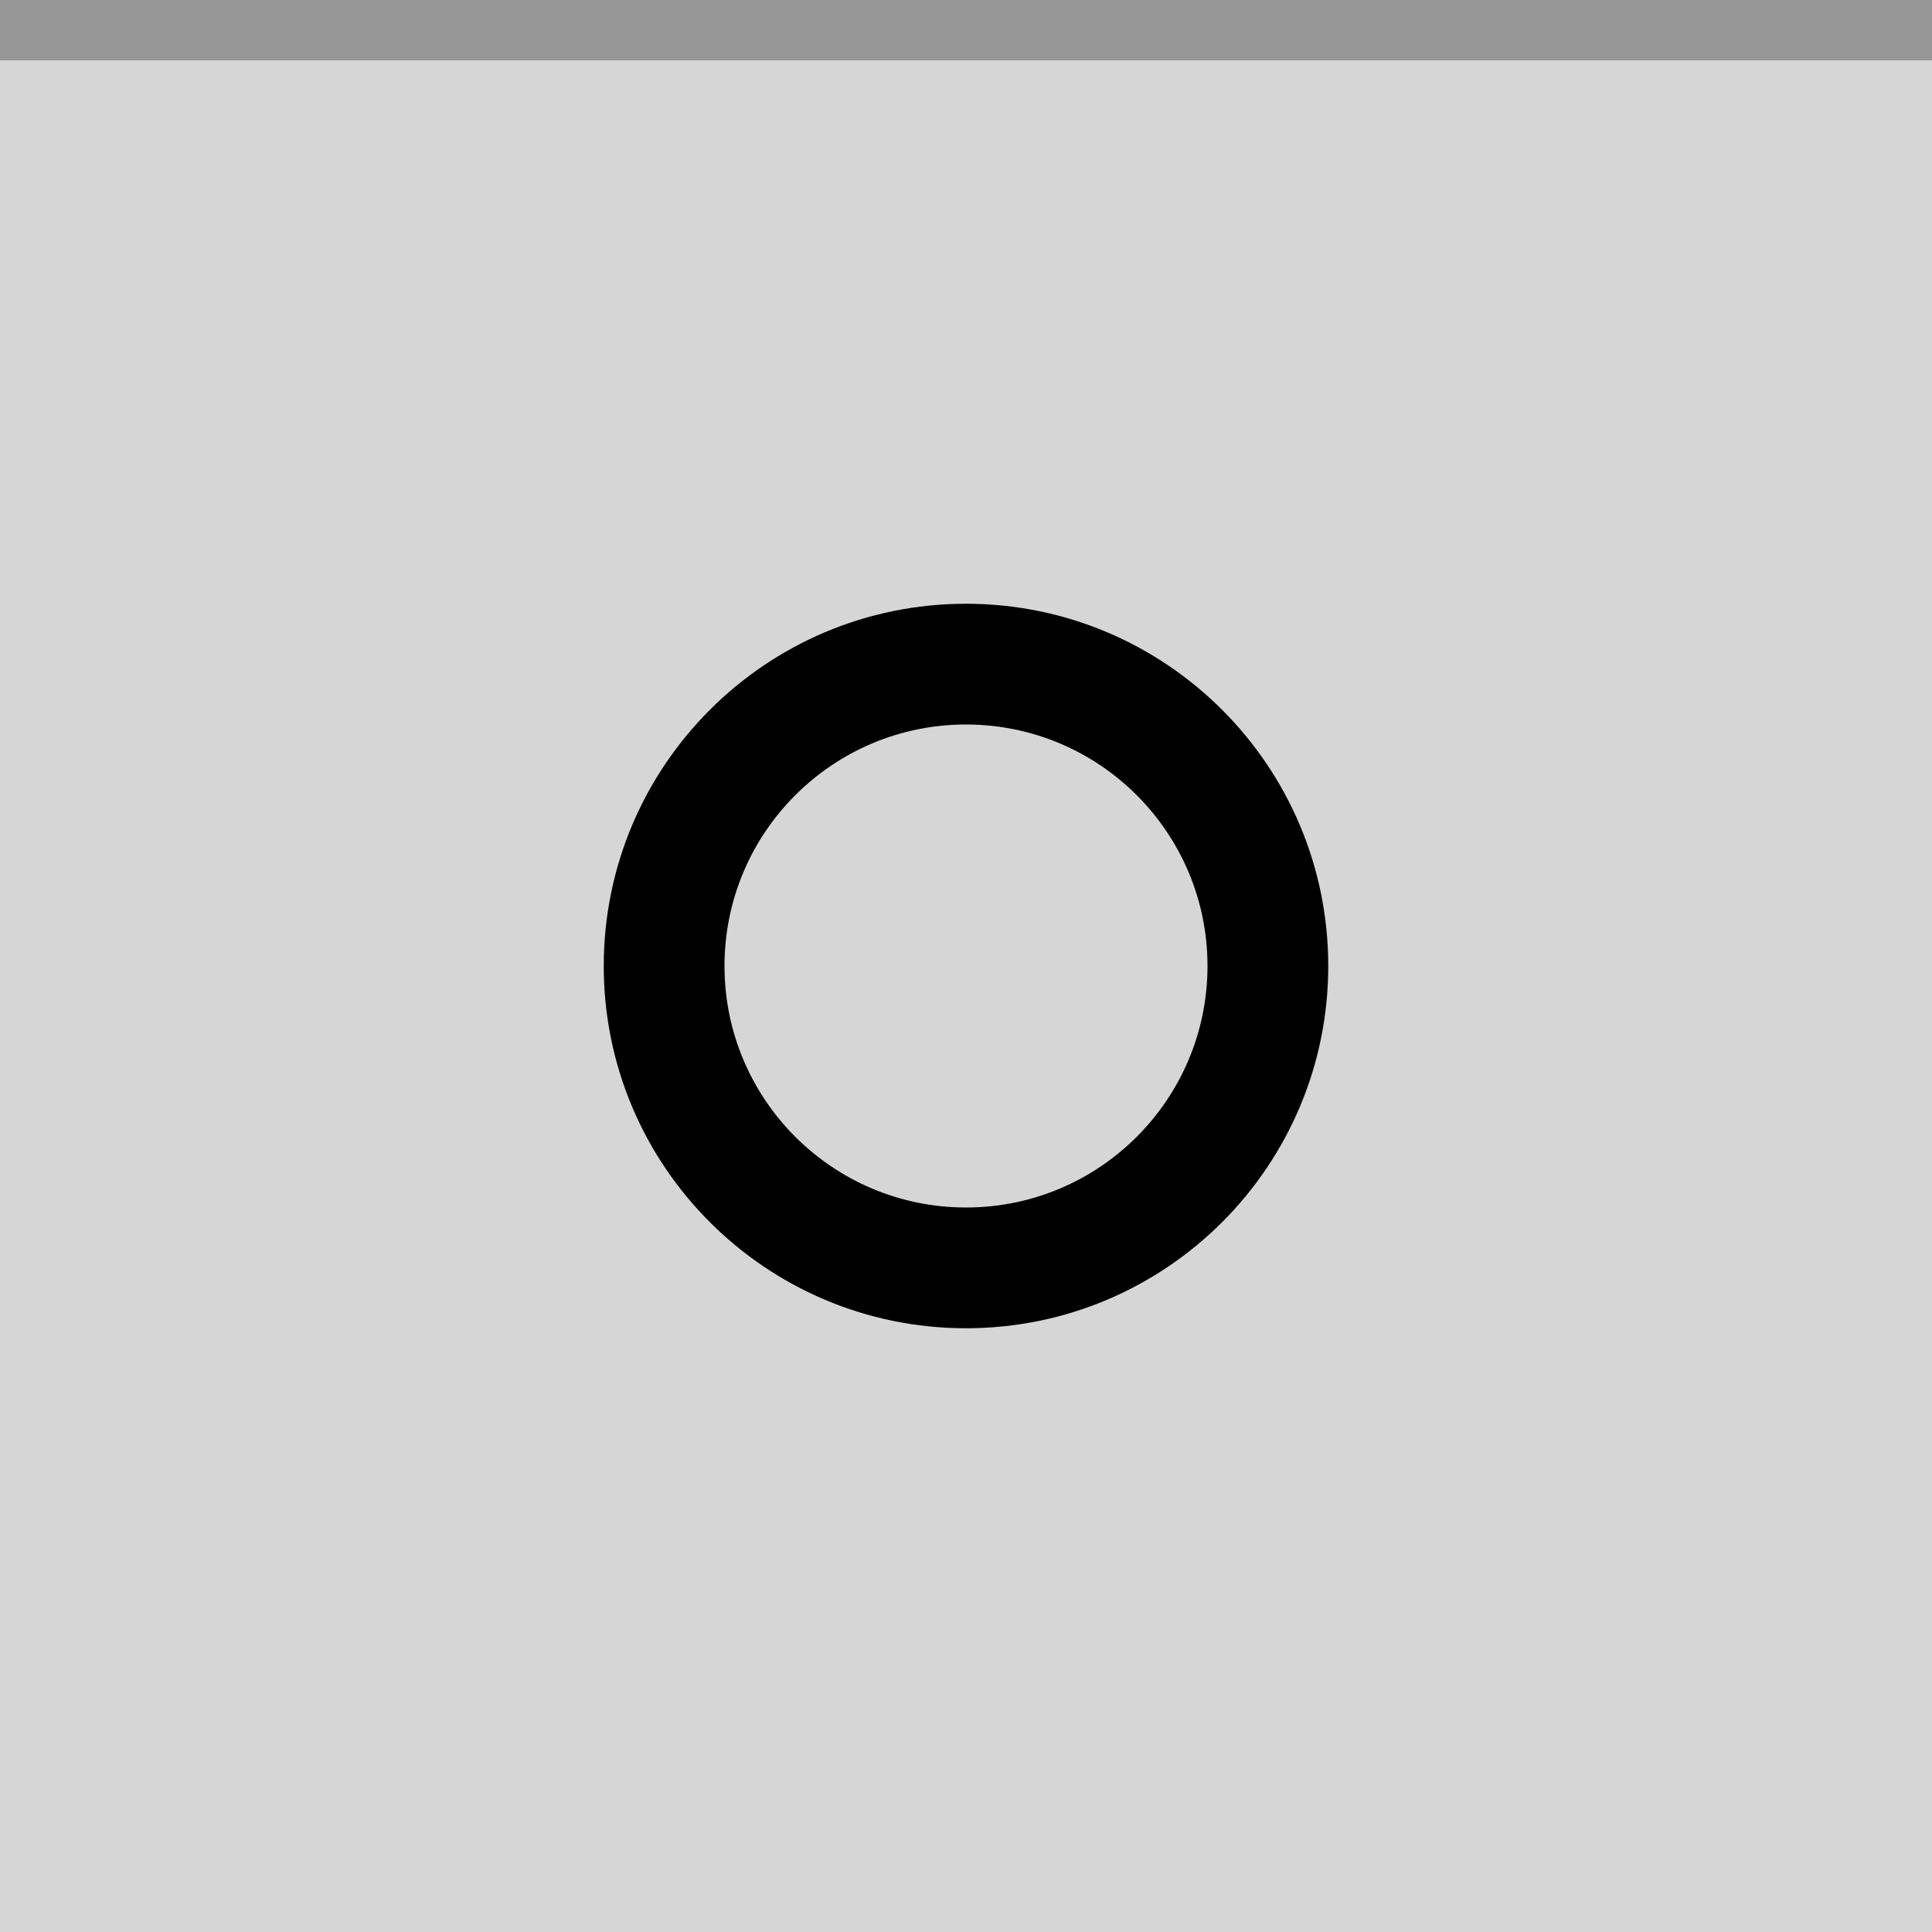
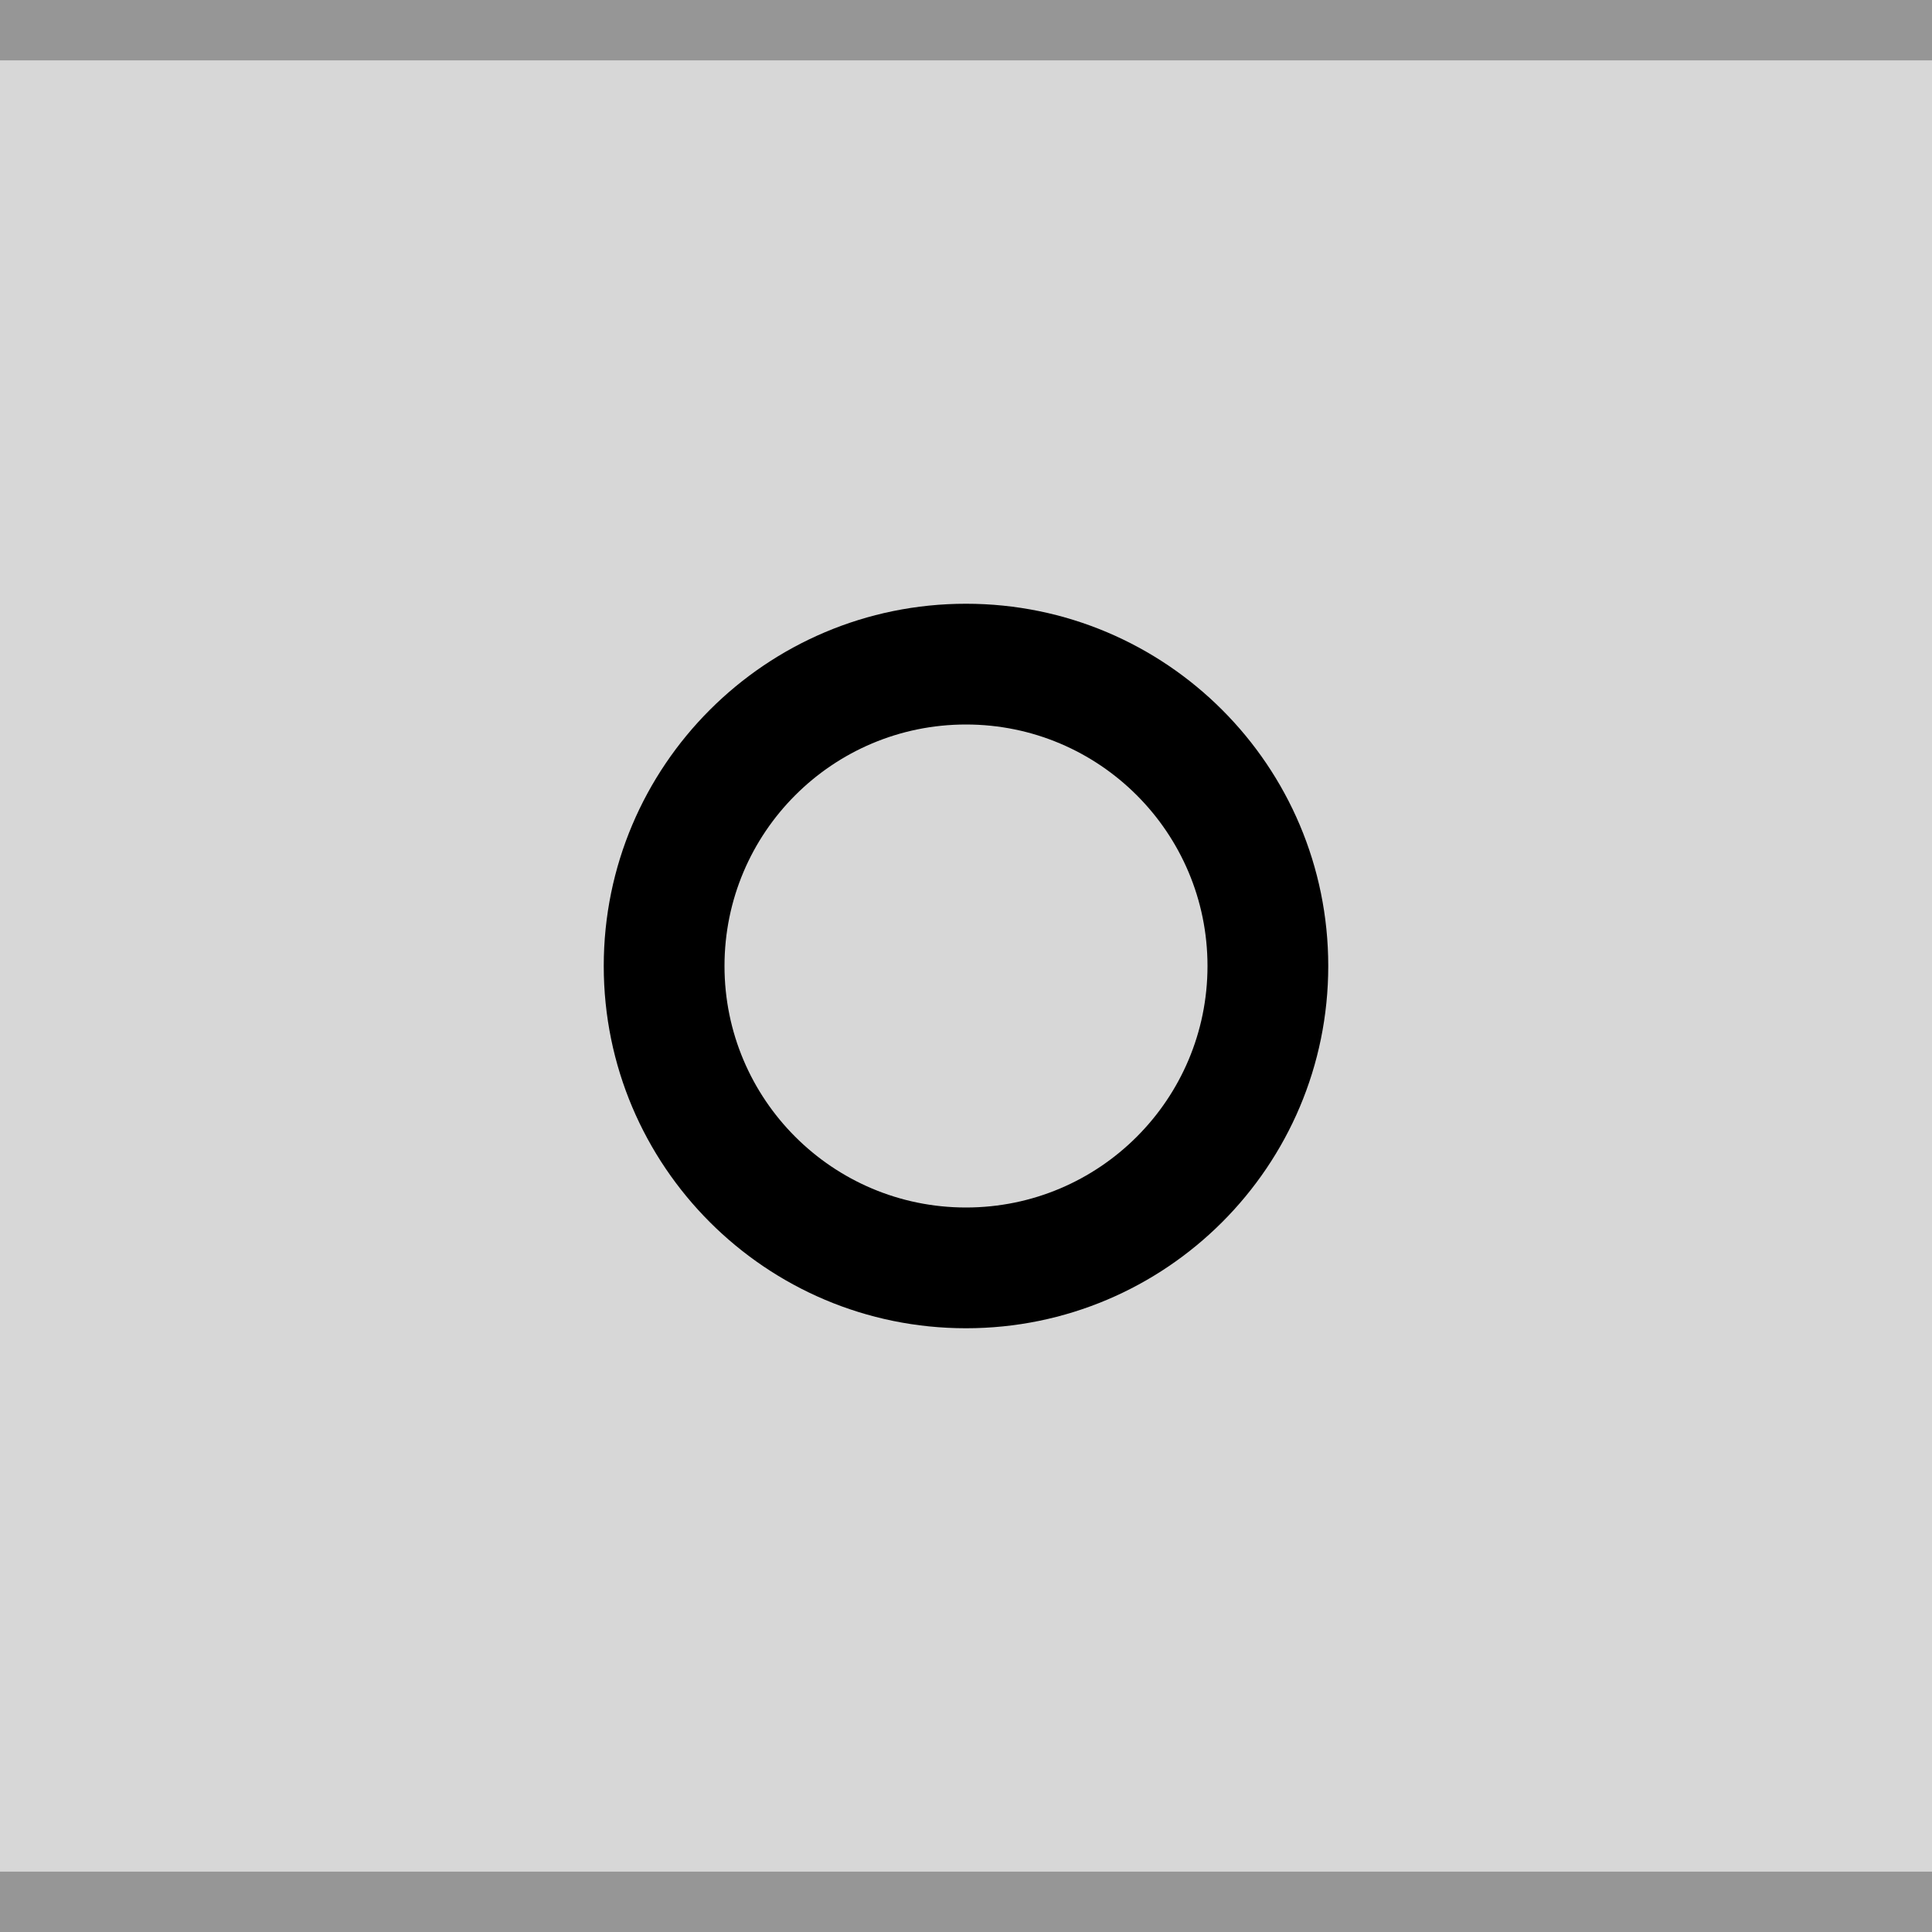
<svg xmlns="http://www.w3.org/2000/svg" id="svg120" version="1.1" viewBox="0 0 32 32" height="32" width="32">
  <defs id="defs124" />
-   <rect style="fill:#d6d6d6;fill-opacity:1" id="rect110" fill="#E0E0E0" height="32" width="32" />
+   <rect style="fill:#d7d7d7;fill-opacity:1" id="rect110" fill="#E0E0E0" height="32" width="32" />
  <rect style="fill:#969696;fill-opacity:1" id="rect112" fill-opacity="0.4" fill="#FFFFFF" height="1" width="32" />
  <g style="opacity:1" id="g118" opacity="0.6" fill="#000000">
    <circle id="circle114" opacity="0" r="12" cy="16" cx="16" />
    <path id="path116" d="m16 10a6 6 0 0 0 -6 6 6 6 0 0 0 6 6 6 6 0 0 0 6 -6 6 6 0 0 0 -6 -6zm0 2a4 4 0 0 1 4 4 4 4 0 0 1 -4 4 4 4 0 0 1 -4 -4 4 4 0 0 1 4 -4z" />
  </g>
+   <rect width="32" height="1" fill="#FFFFFF" fill-opacity="0.4" id="rect166" style="fill:#969696;fill-opacity:1" x="0" y="31" />
</svg>
